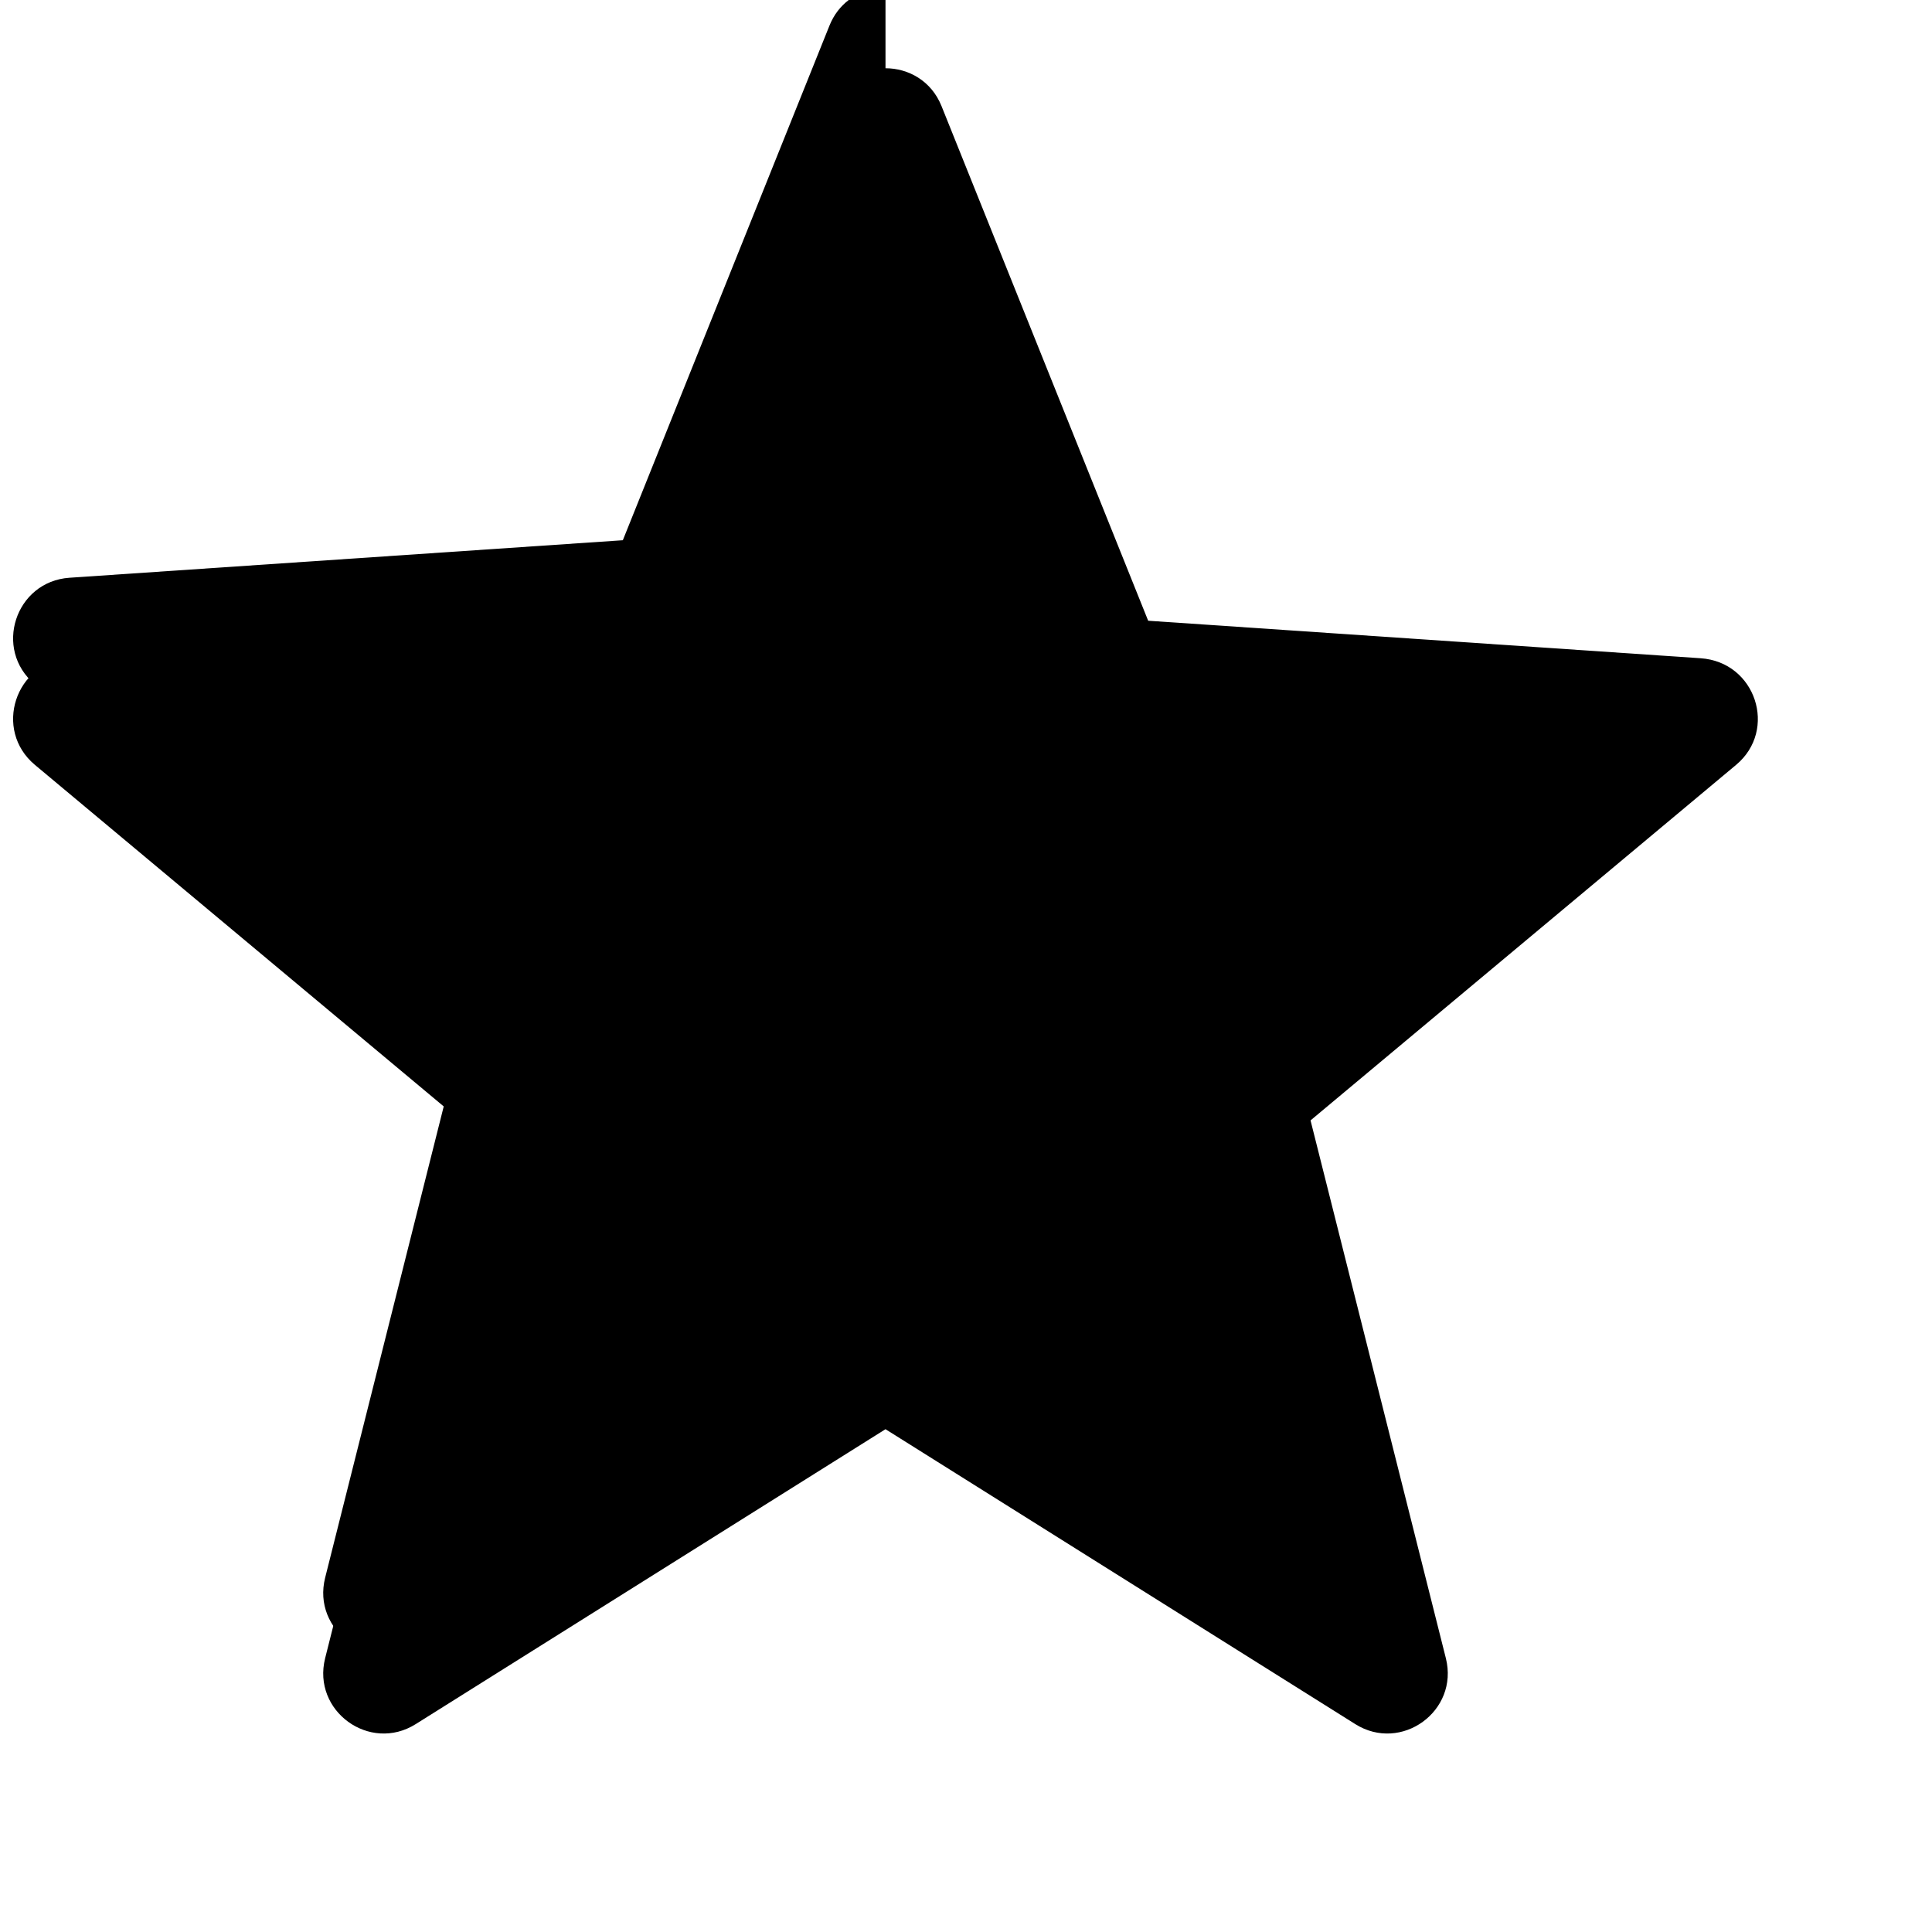
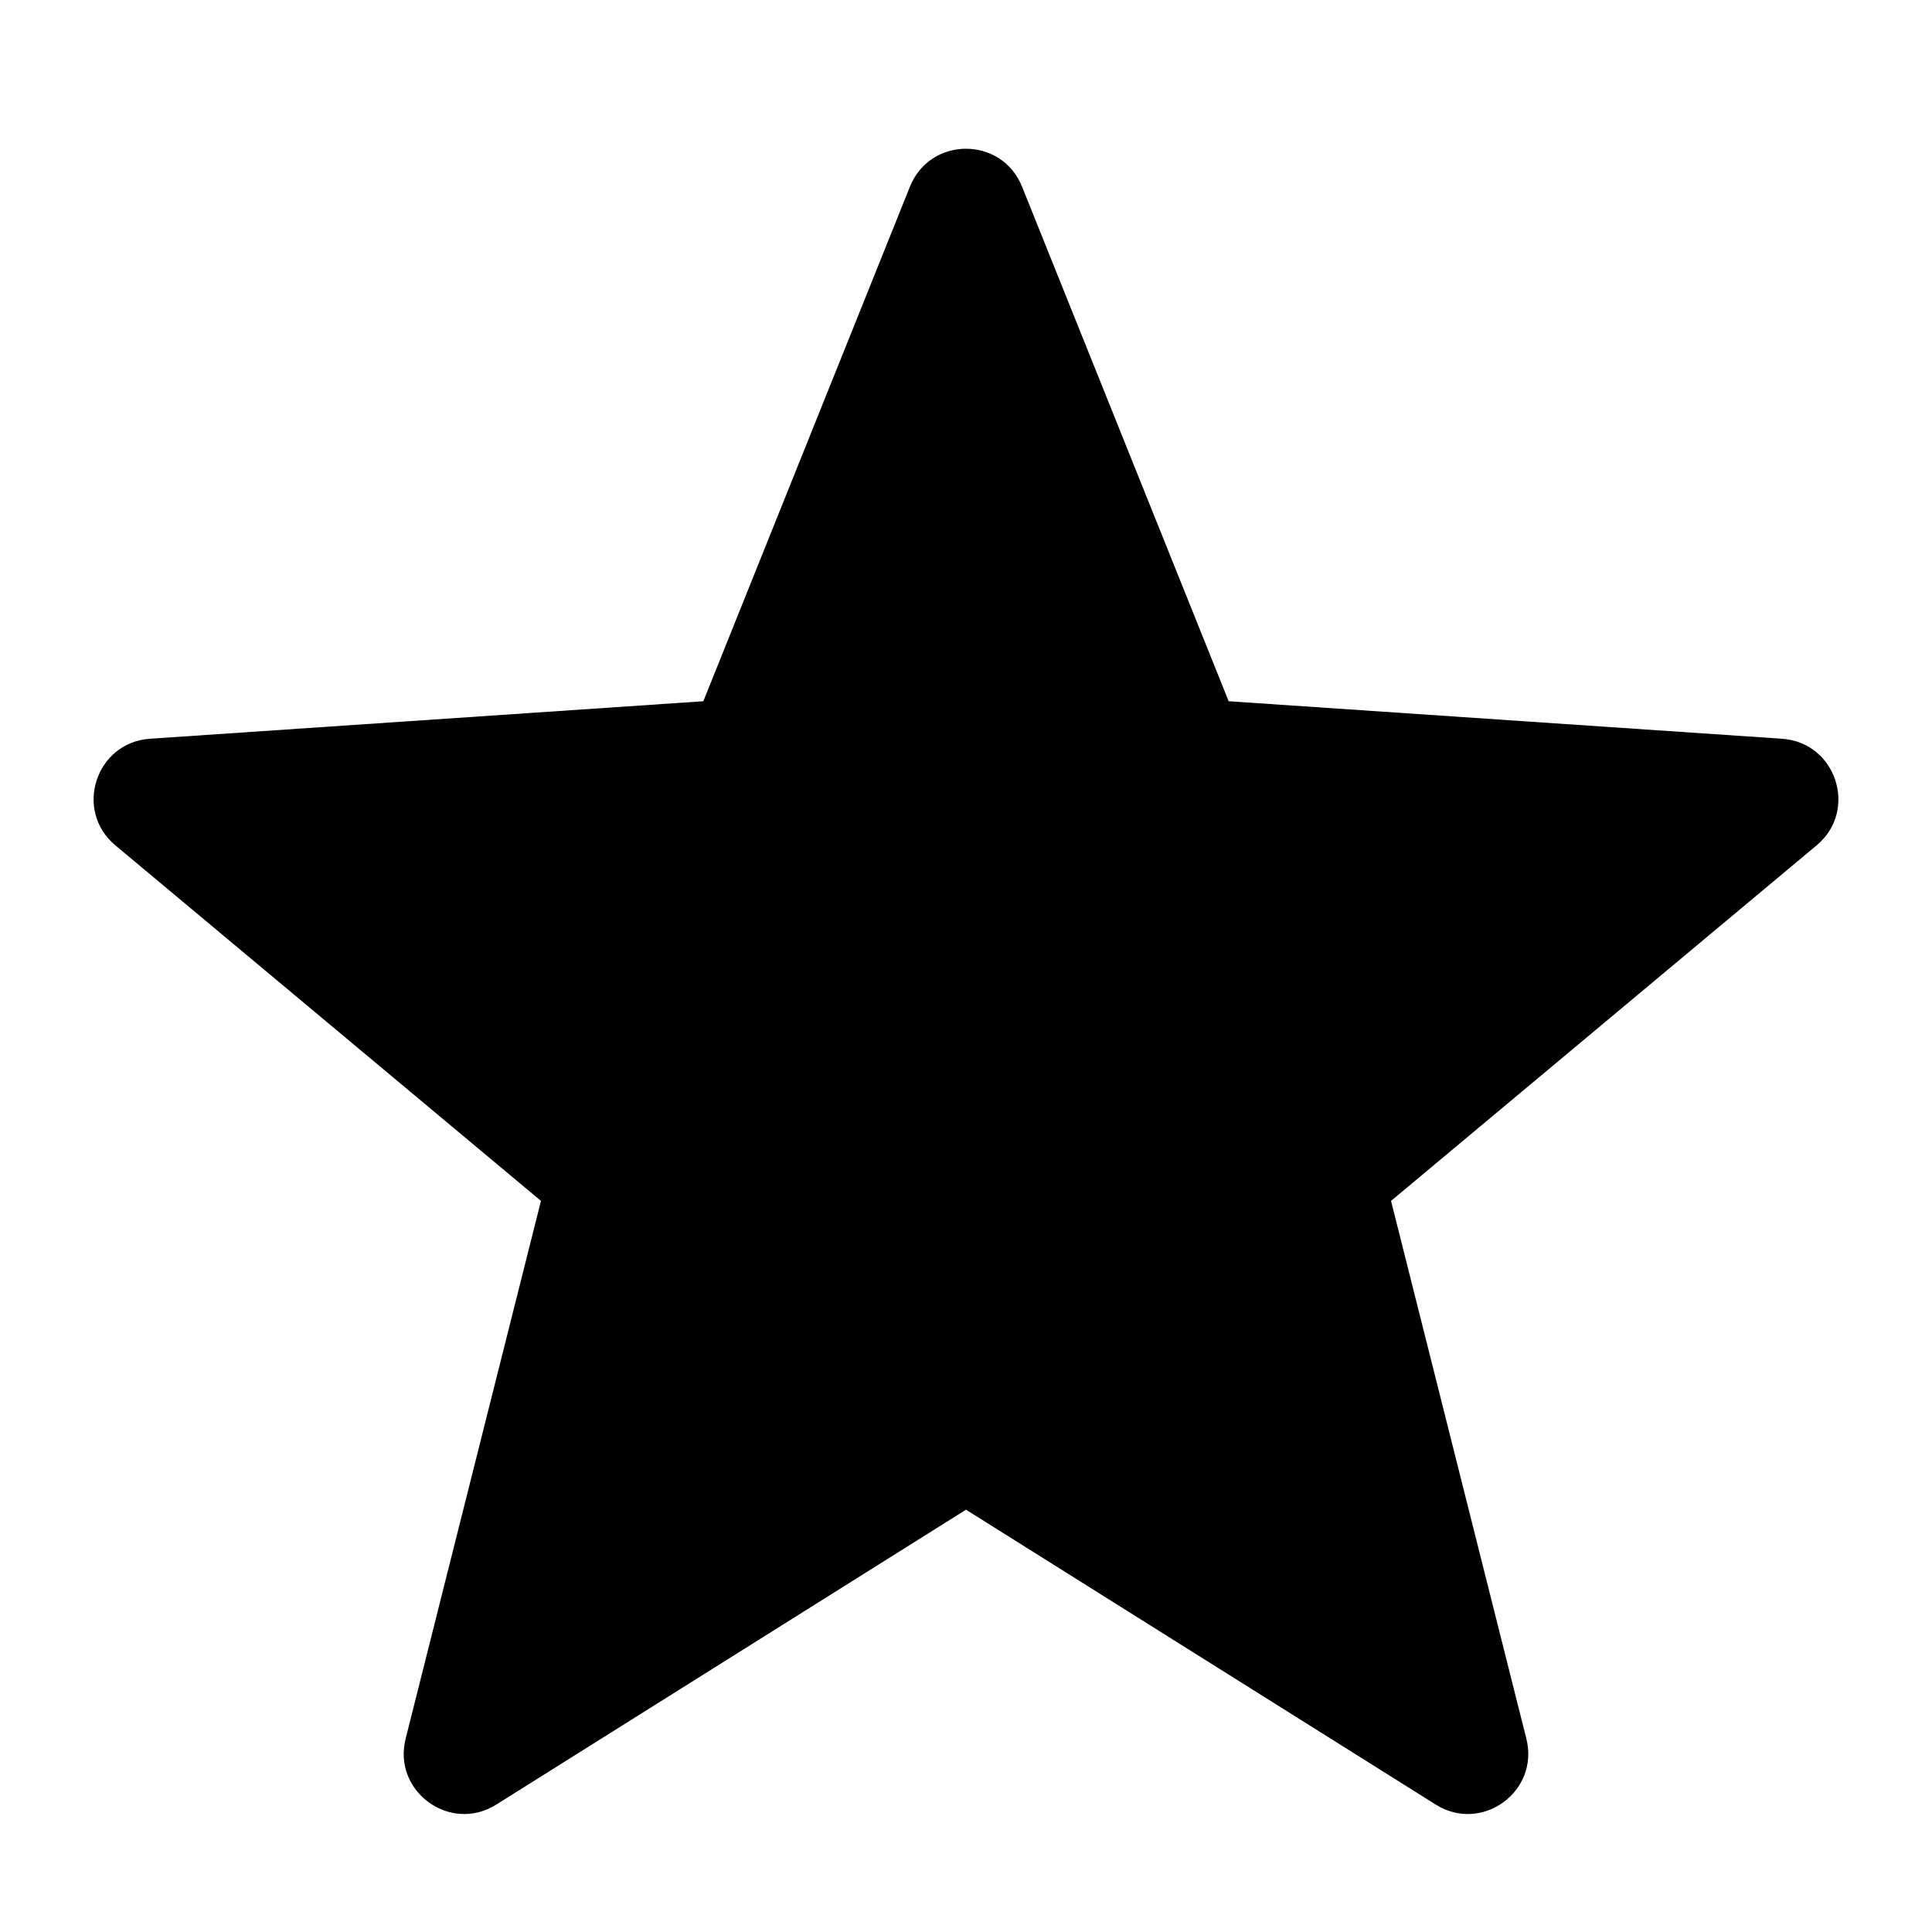
- <svg xmlns="http://www.w3.org/2000/svg" viewBox="0 0 24 24">
-   <path data-star-type="full" d="M10.304 1.318C10.556 0.691 11.444 0.691 11.696 1.318L14.263 7.711L21.125 8.177C21.811 8.223 22.086 9.067 21.567 9.501L16.28 13.918L17.961 20.599C18.126 21.255 17.407 21.777 16.835 21.417L11 17.754L5.165 21.417C4.593 21.777 3.874 21.255 4.039 20.599L5.72 13.918L0.433 9.501C-0.086 9.067 0.189 8.223 0.863 8.177L7.737 7.711L10.304 1.318Z" />
-   <path data-star-type="half" d="M10.543 8.72824e-08C10.442 0.077 10.358 0.183 10.304 0.318L7.737 6.711L0.863 7.177C0.189 7.223 -0.086 8.067 0.433 8.501L5.72 12.918L4.039 19.599C3.874 20.255 4.593 20.777 5.165 20.417L11 16.754V0L10.543 8.72824e-08Z" />
+ <svg xmlns="http://www.w3.org/2000/svg" width="24" height="24" viewBox="0 0 24 24">
+   <path d="M11.304 2.318C11.556 1.691 12.444 1.691 12.696 2.318L15.263 8.711L22.137 9.177C22.811 9.223 23.086 10.068 22.567 10.501L17.28 14.918L18.961 21.599C19.126 22.255 18.407 22.777 17.835 22.417L12 18.754L6.165 22.417C5.593 22.777 4.874 22.255 5.039 21.599L6.72 14.918L1.433 10.501C0.914 10.068 1.189 9.223 1.863 9.177L8.737 8.711L11.304 2.318Z" />
</svg>
